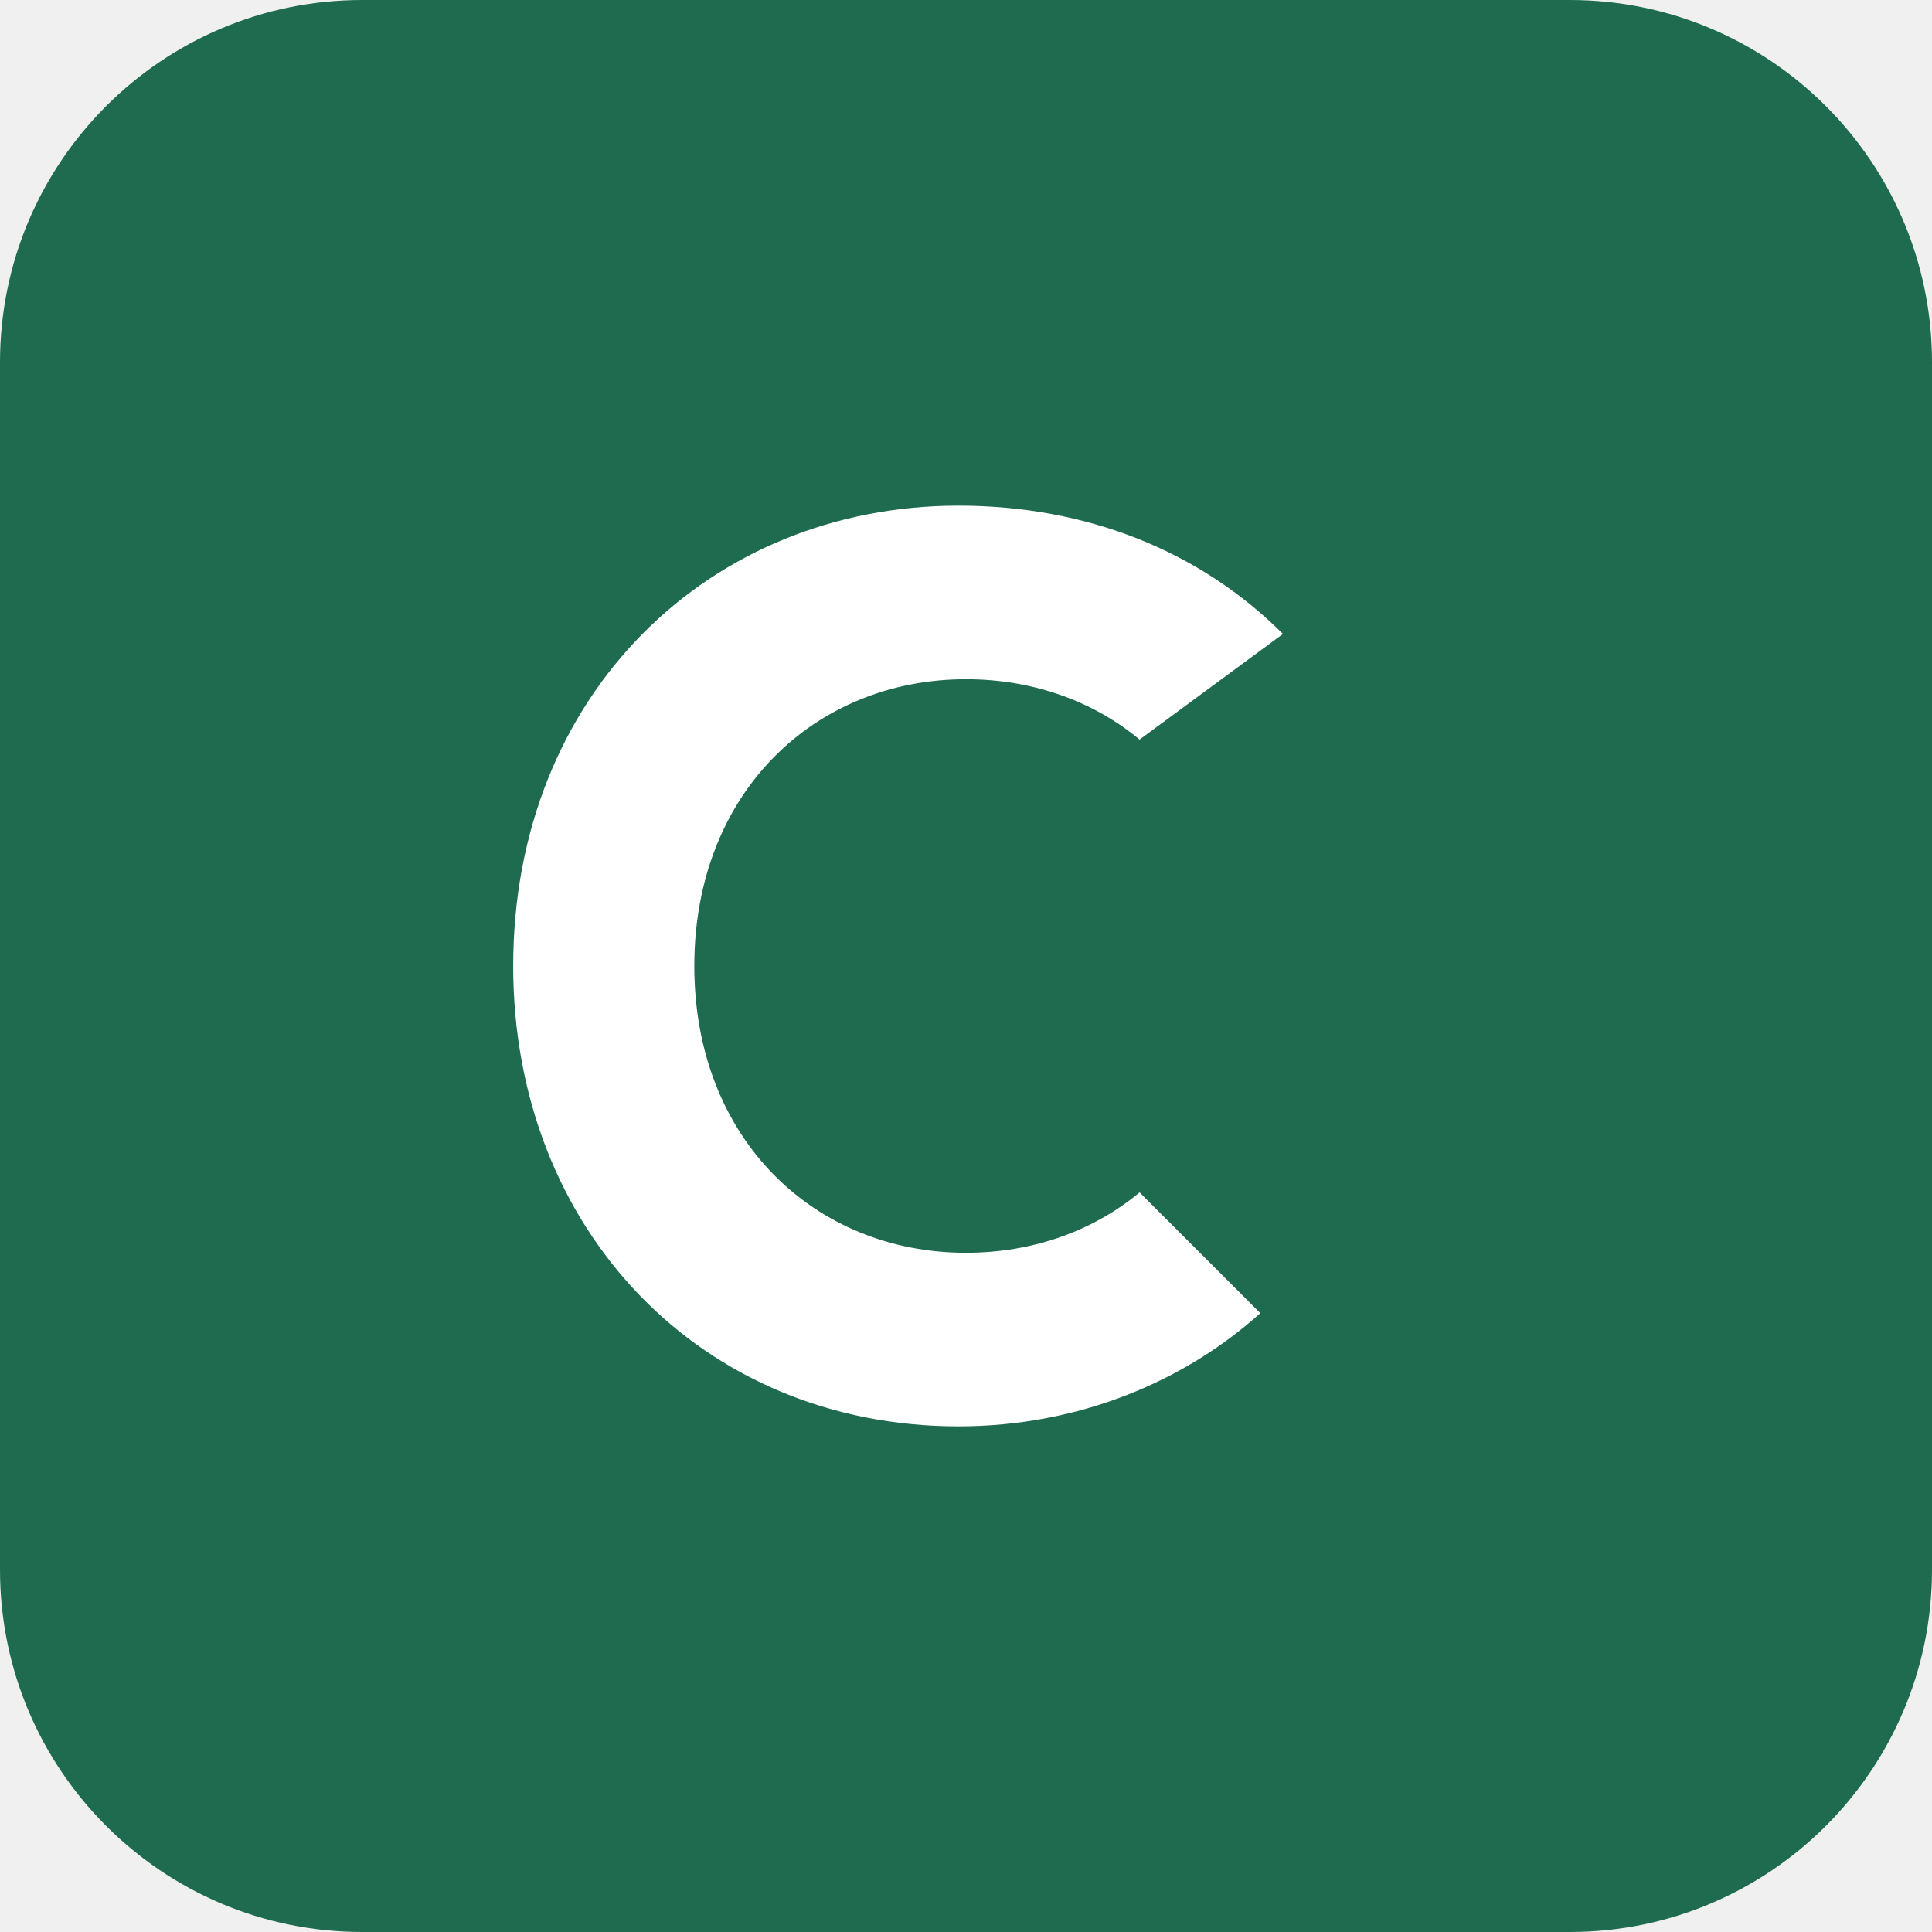
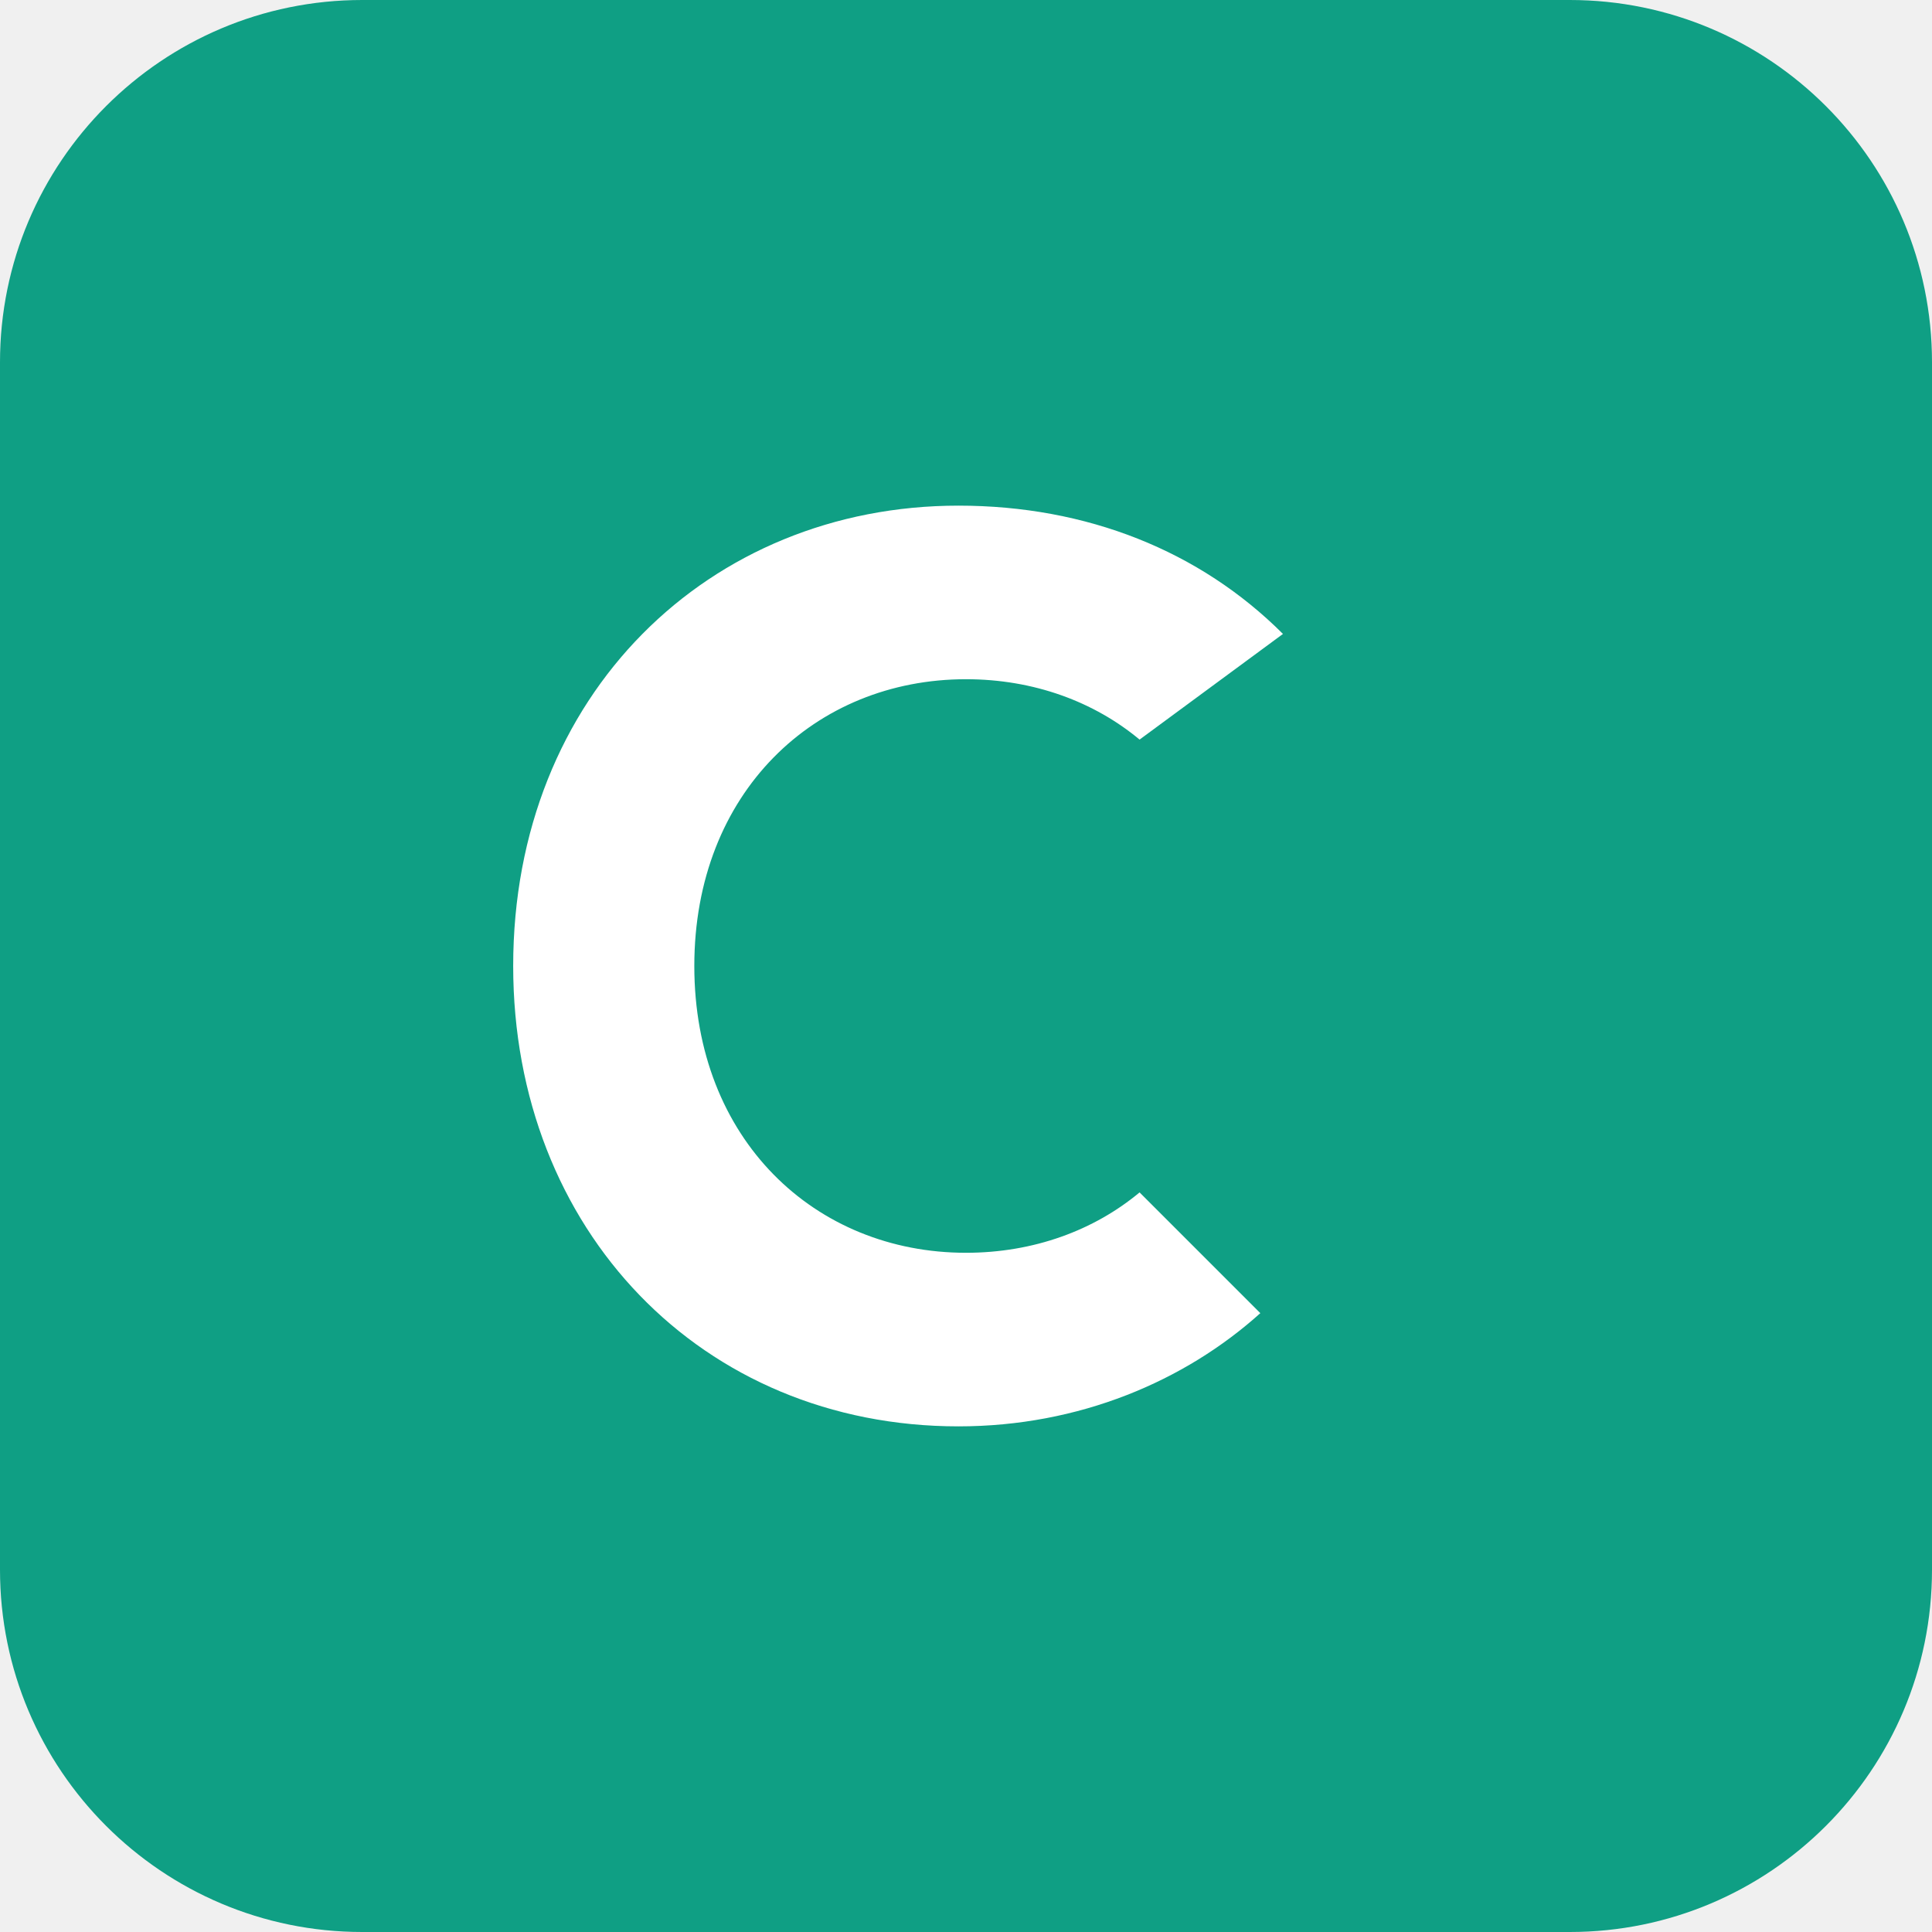
<svg xmlns="http://www.w3.org/2000/svg" viewBox="0 0 512 512">
-   <rect width="512" height="512" rx="96" fill="#1E6B4F" />
+   <rect width="512" height="512" rx="96" fill="#0F9F84" />
  <path d="M340 168c-22-22-52-34-86-34-66 0-118 50-118 122 0 70 50 122 118 122 32 0 60-12 80-30l-32-32c-12 10-28 16-46 16-40 0-72-30-72-76 0-46 32-76 72-76 18 0 34 6 46 16z" fill="#FFFFFF" />
</svg>
